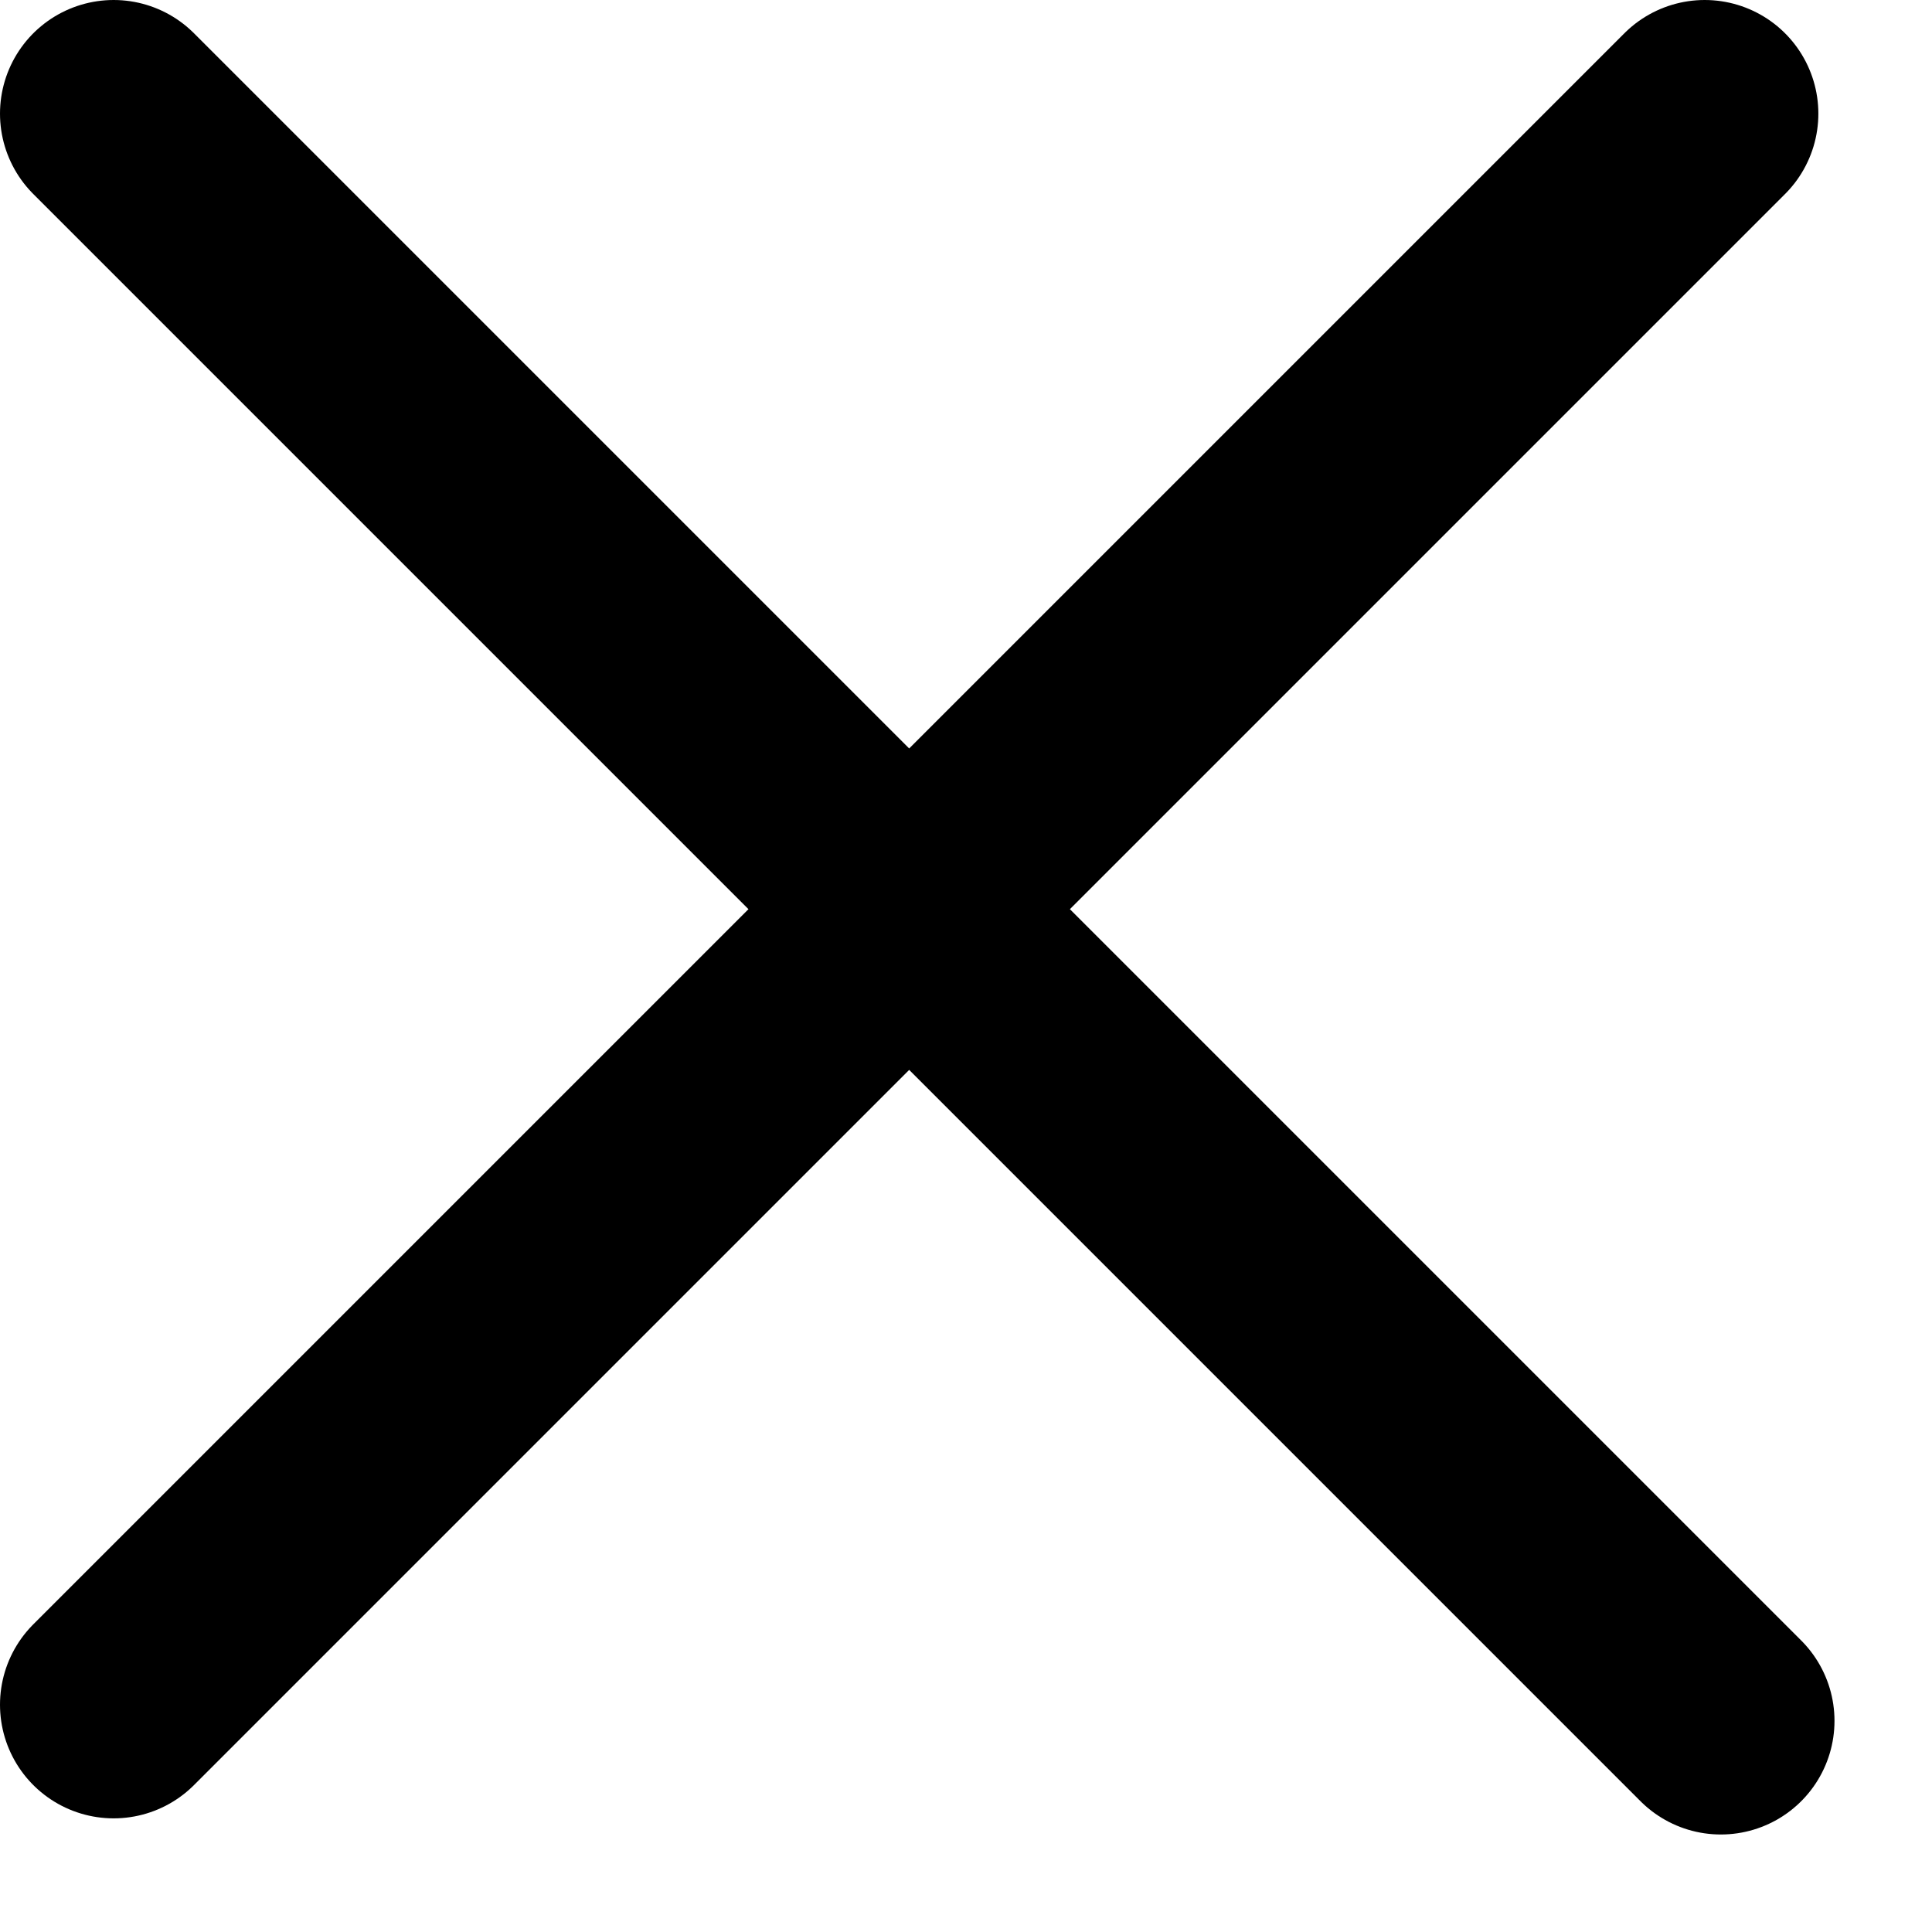
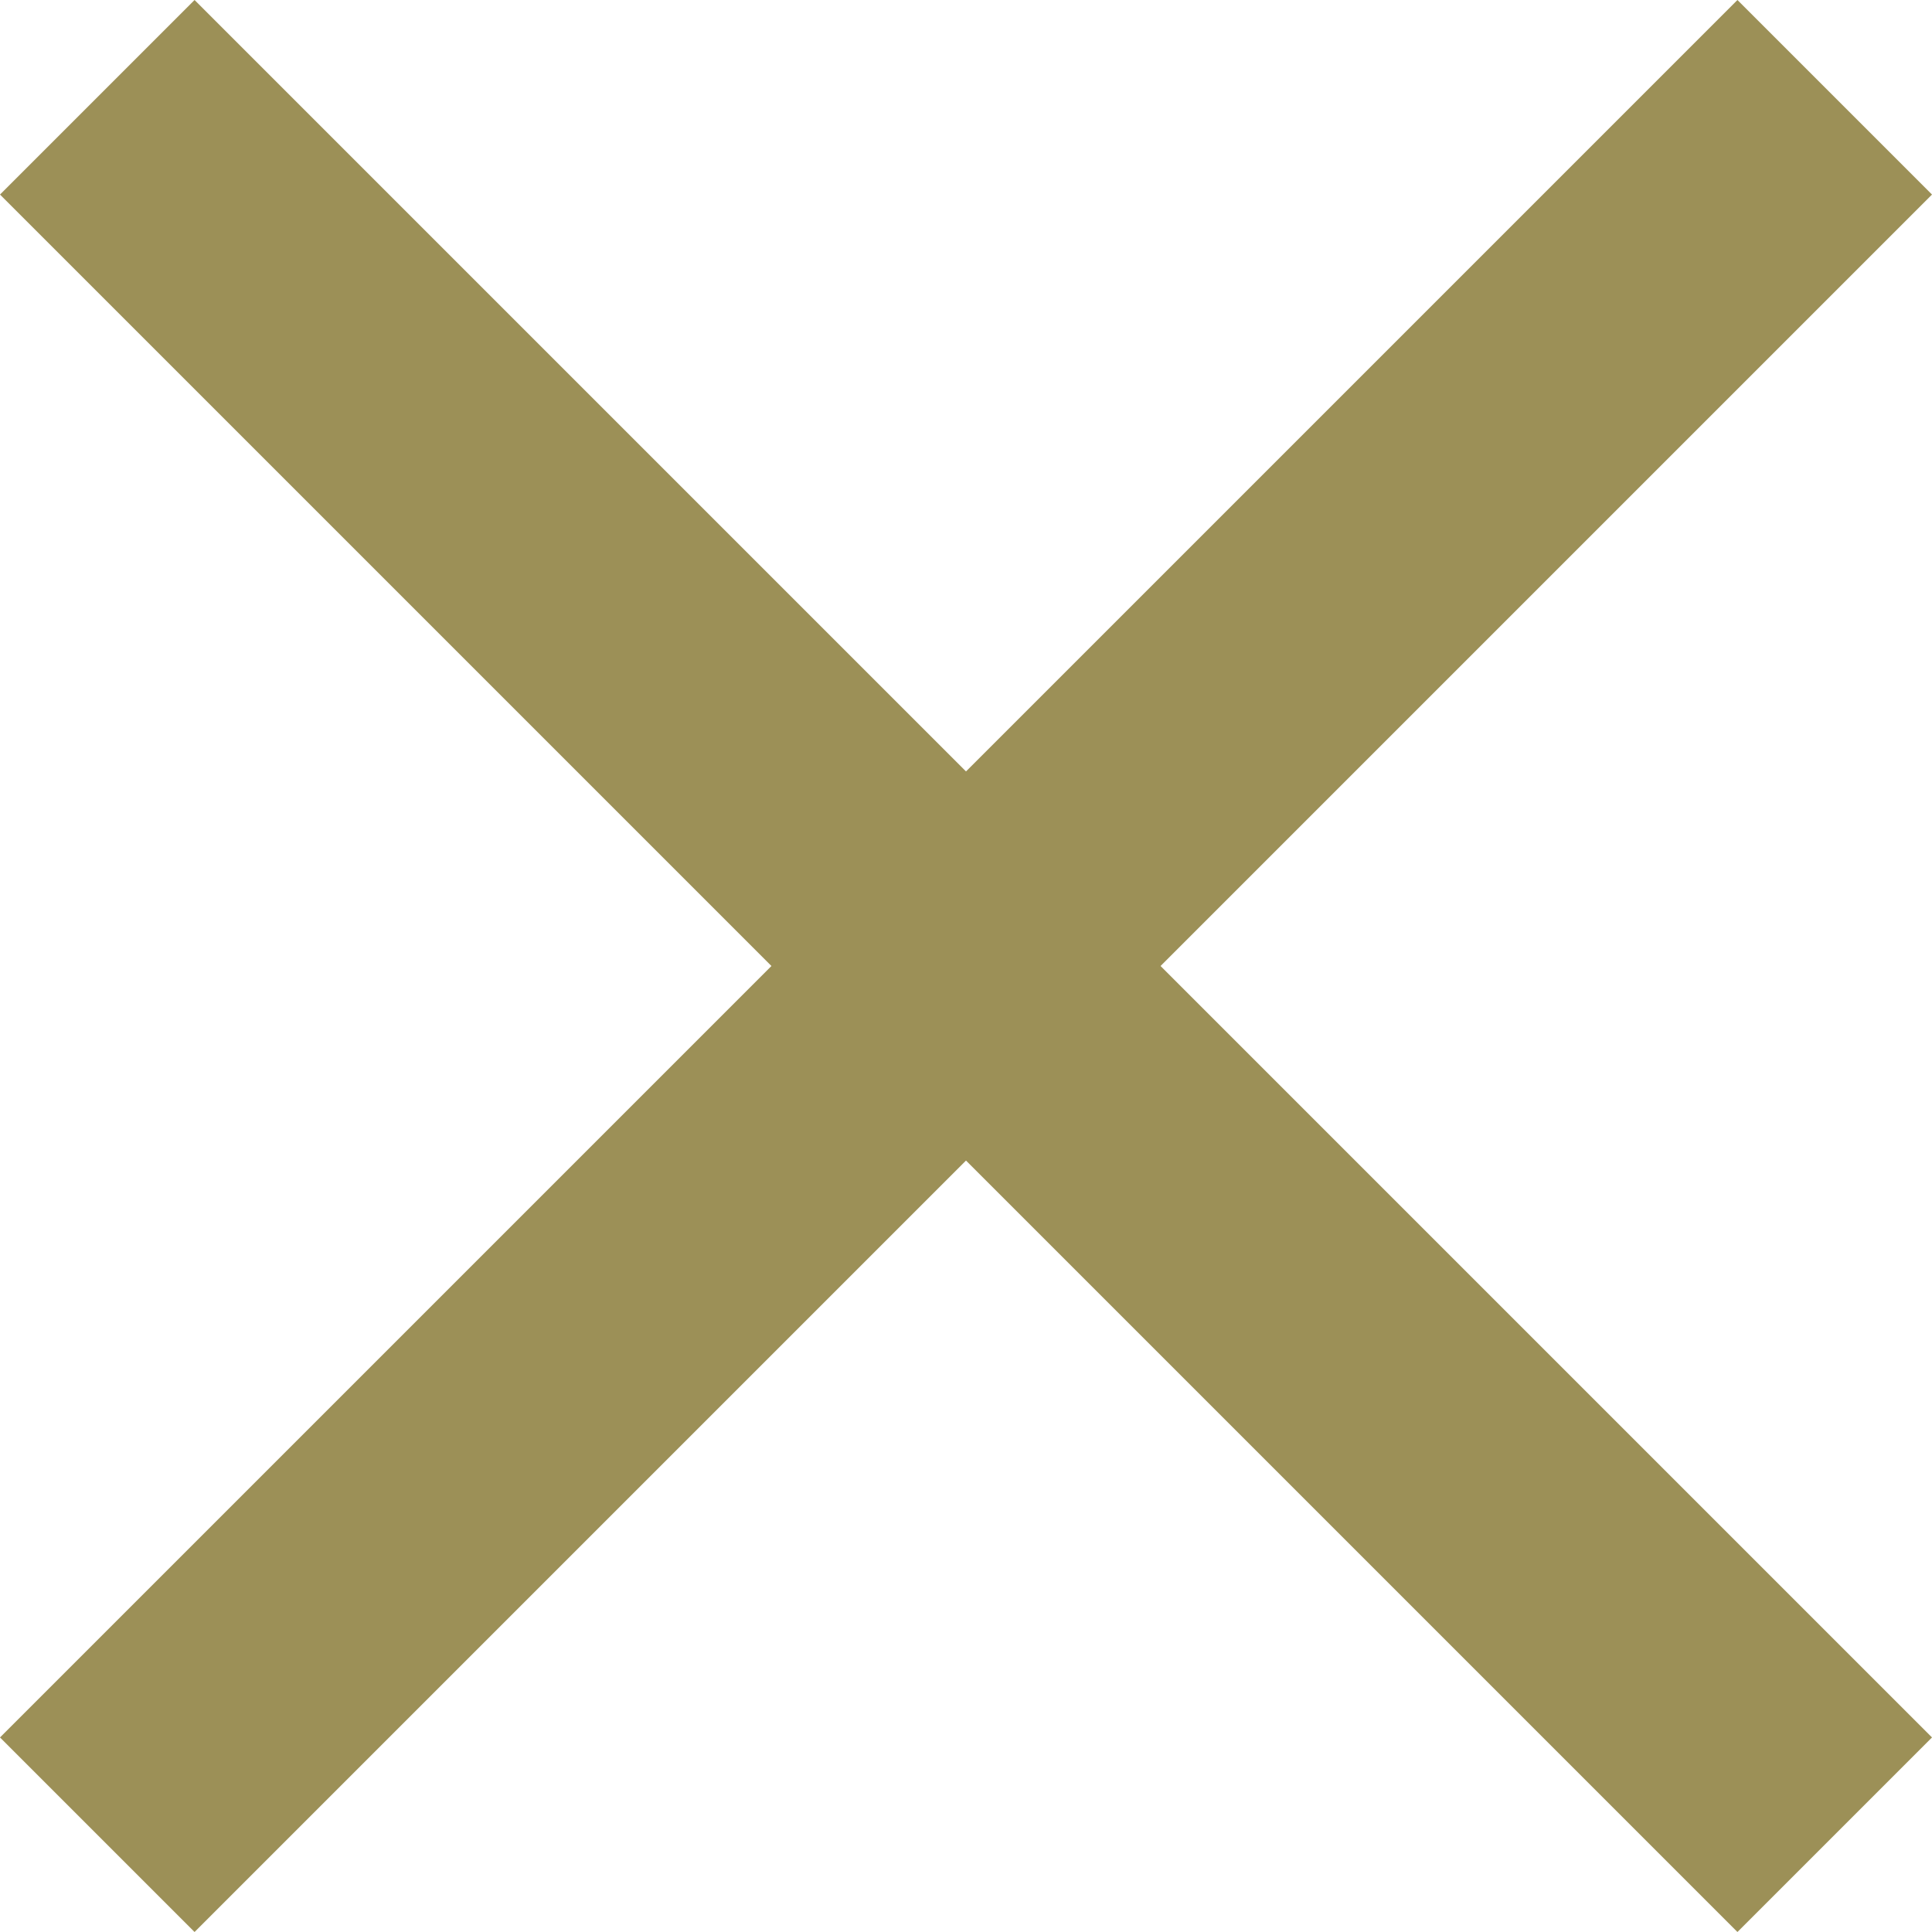
- <svg xmlns="http://www.w3.org/2000/svg" width="17px" height="17px" viewBox="0 0 17 17" version="1.1">
-   <defs />
-   <g id="Icons" stroke="none" stroke-width="1" fill="none" fill-rule="evenodd" stroke-linecap="round">
-     <g id="24-px-Icons" transform="translate(-364, -124)" stroke="#000000">
-       <g id="ic_cancel" transform="translate(360, 120)">
-         <g id="cross">
-           <g transform="translate(5, 5)" stroke-width="2">
-             <path d="M0,0 L14.142,14.142" id="Line" />
-             <path d="M14,0 L1.77635684e-15,14" id="Line" />
-           </g>
-         </g>
-       </g>
-     </g>
-   </g>
+ <svg xmlns="http://www.w3.org/2000/svg" width="20" height="20" viewBox="0 0 20 20" fill="none">
+   <path fill-rule="evenodd" clip-rule="evenodd" d="M20 2.014L17.986 0L10 7.986L2.014 0L0 2.014L7.986 10L0 17.986L2.014 20L10 12.014L17.986 20L20 17.986L12.014 10L20 2.014Z" fill="#9C9057" />
</svg>
